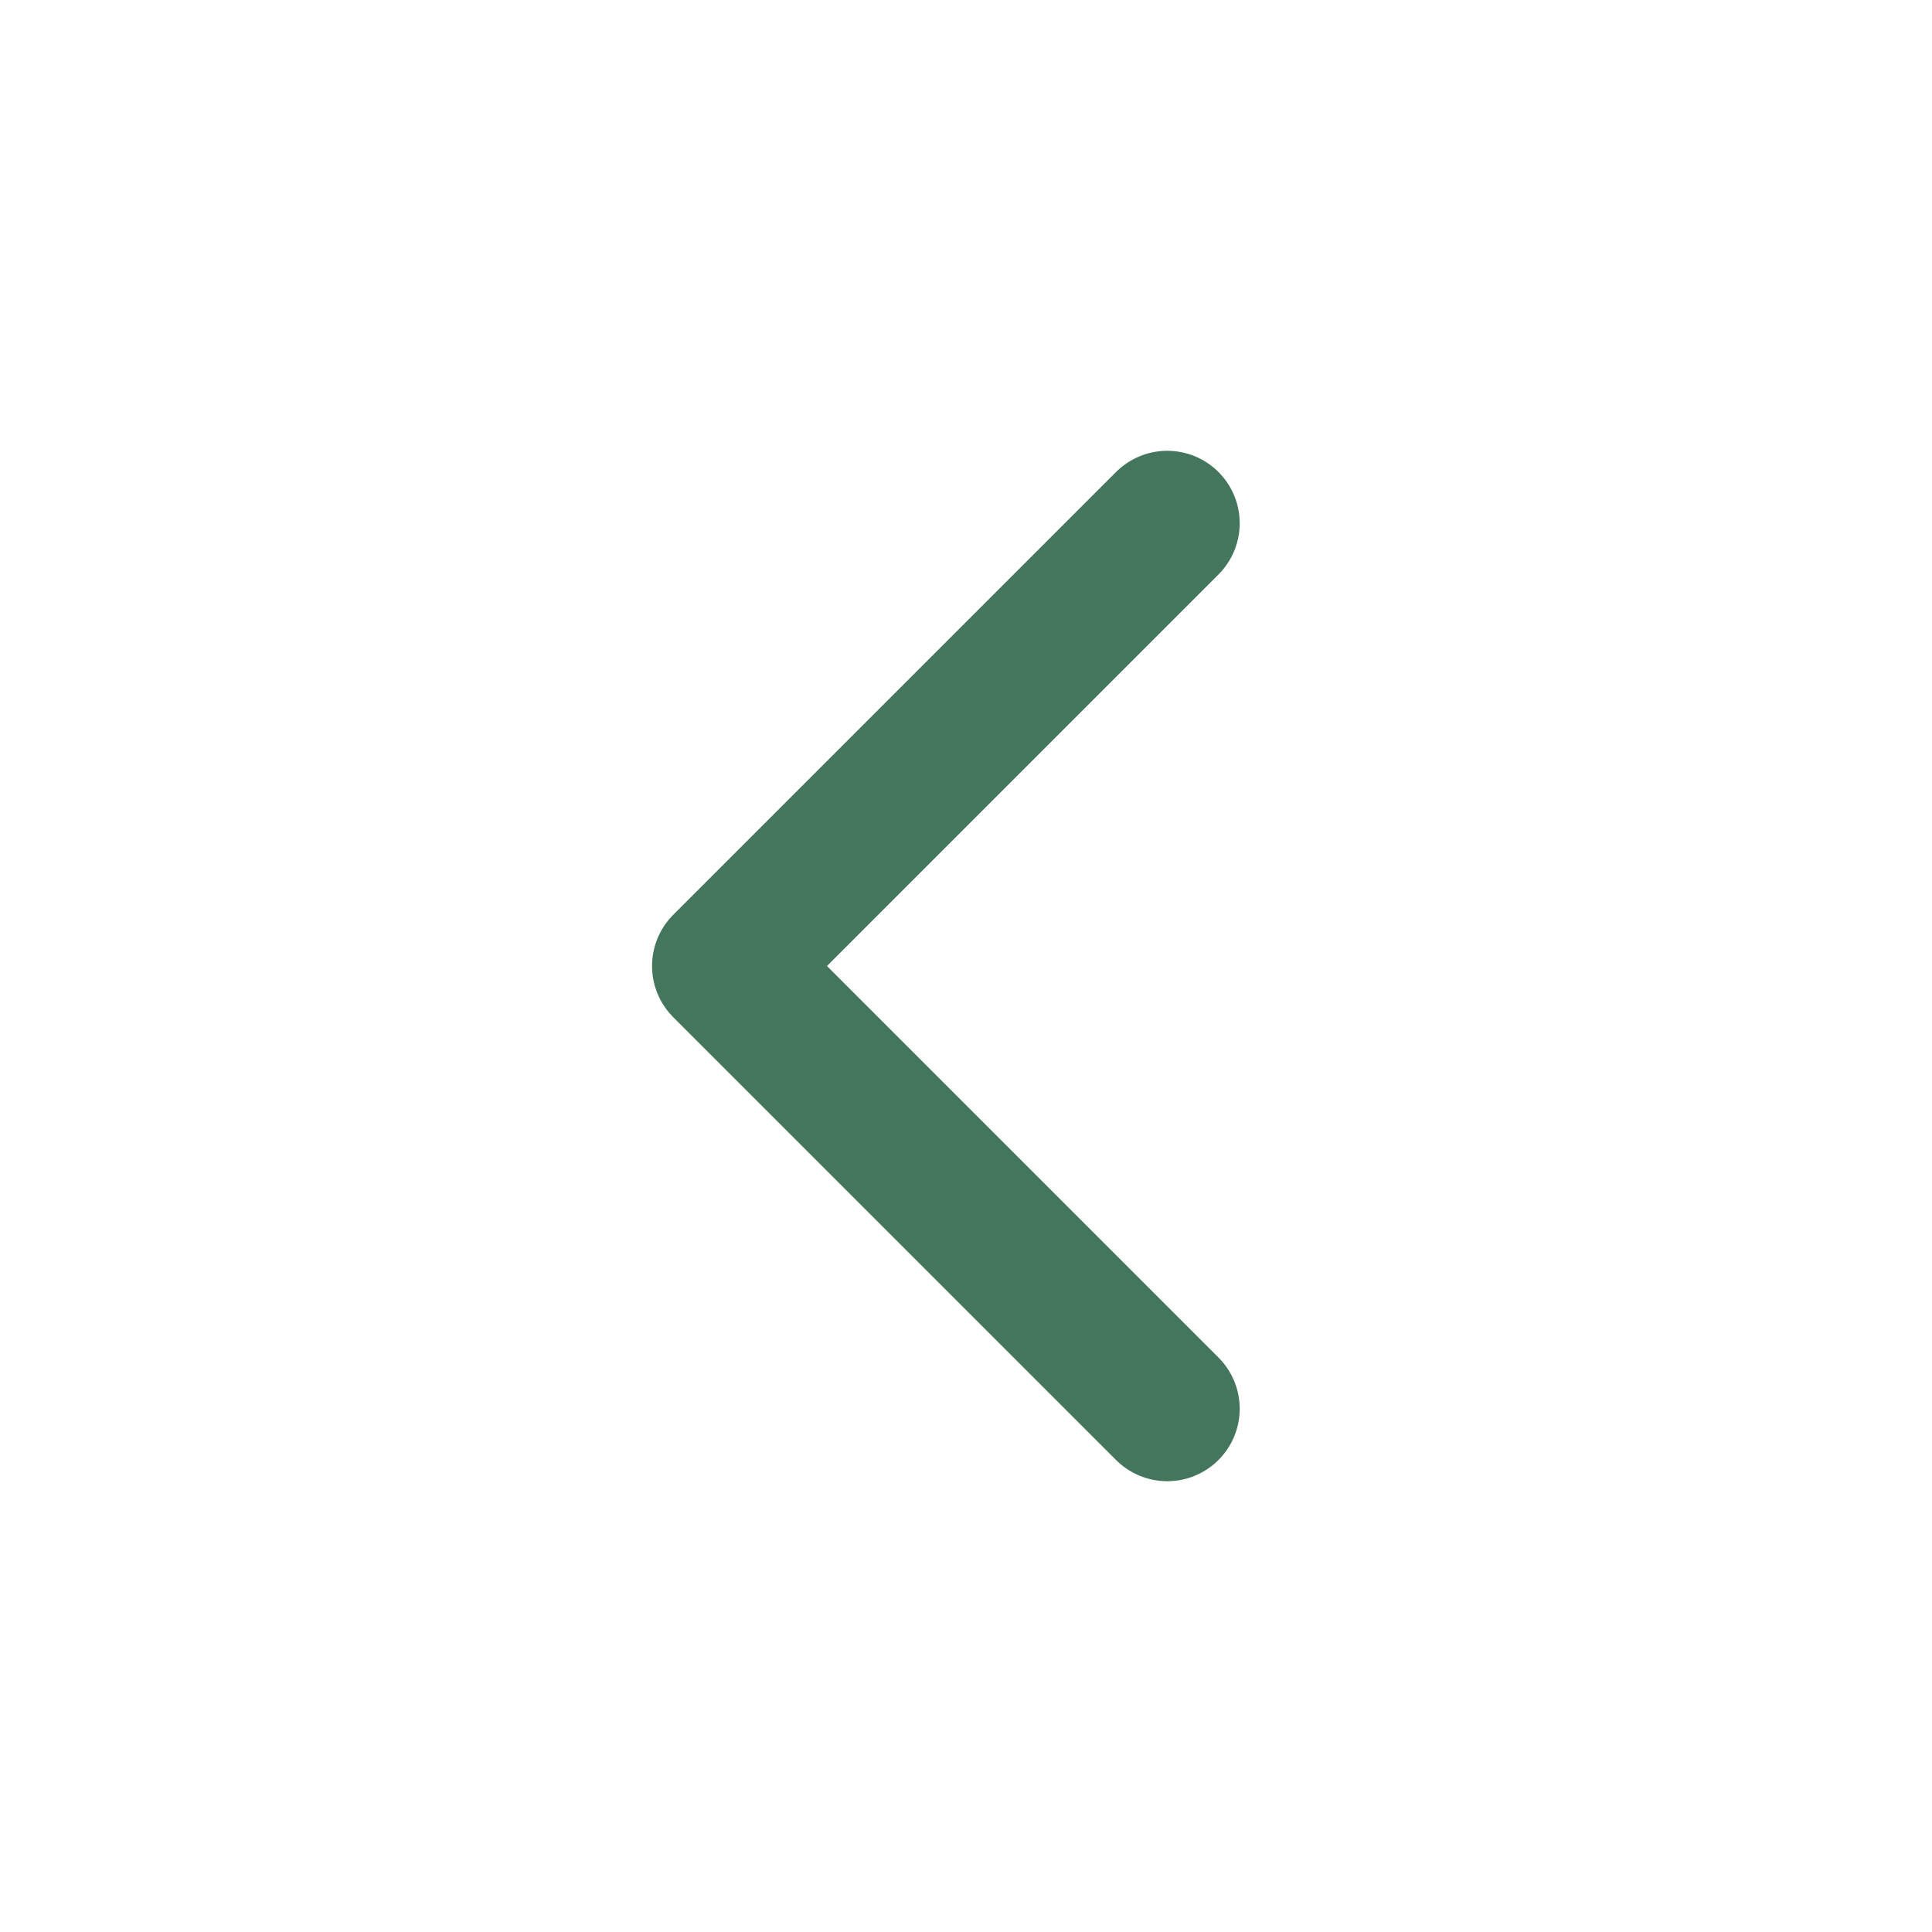
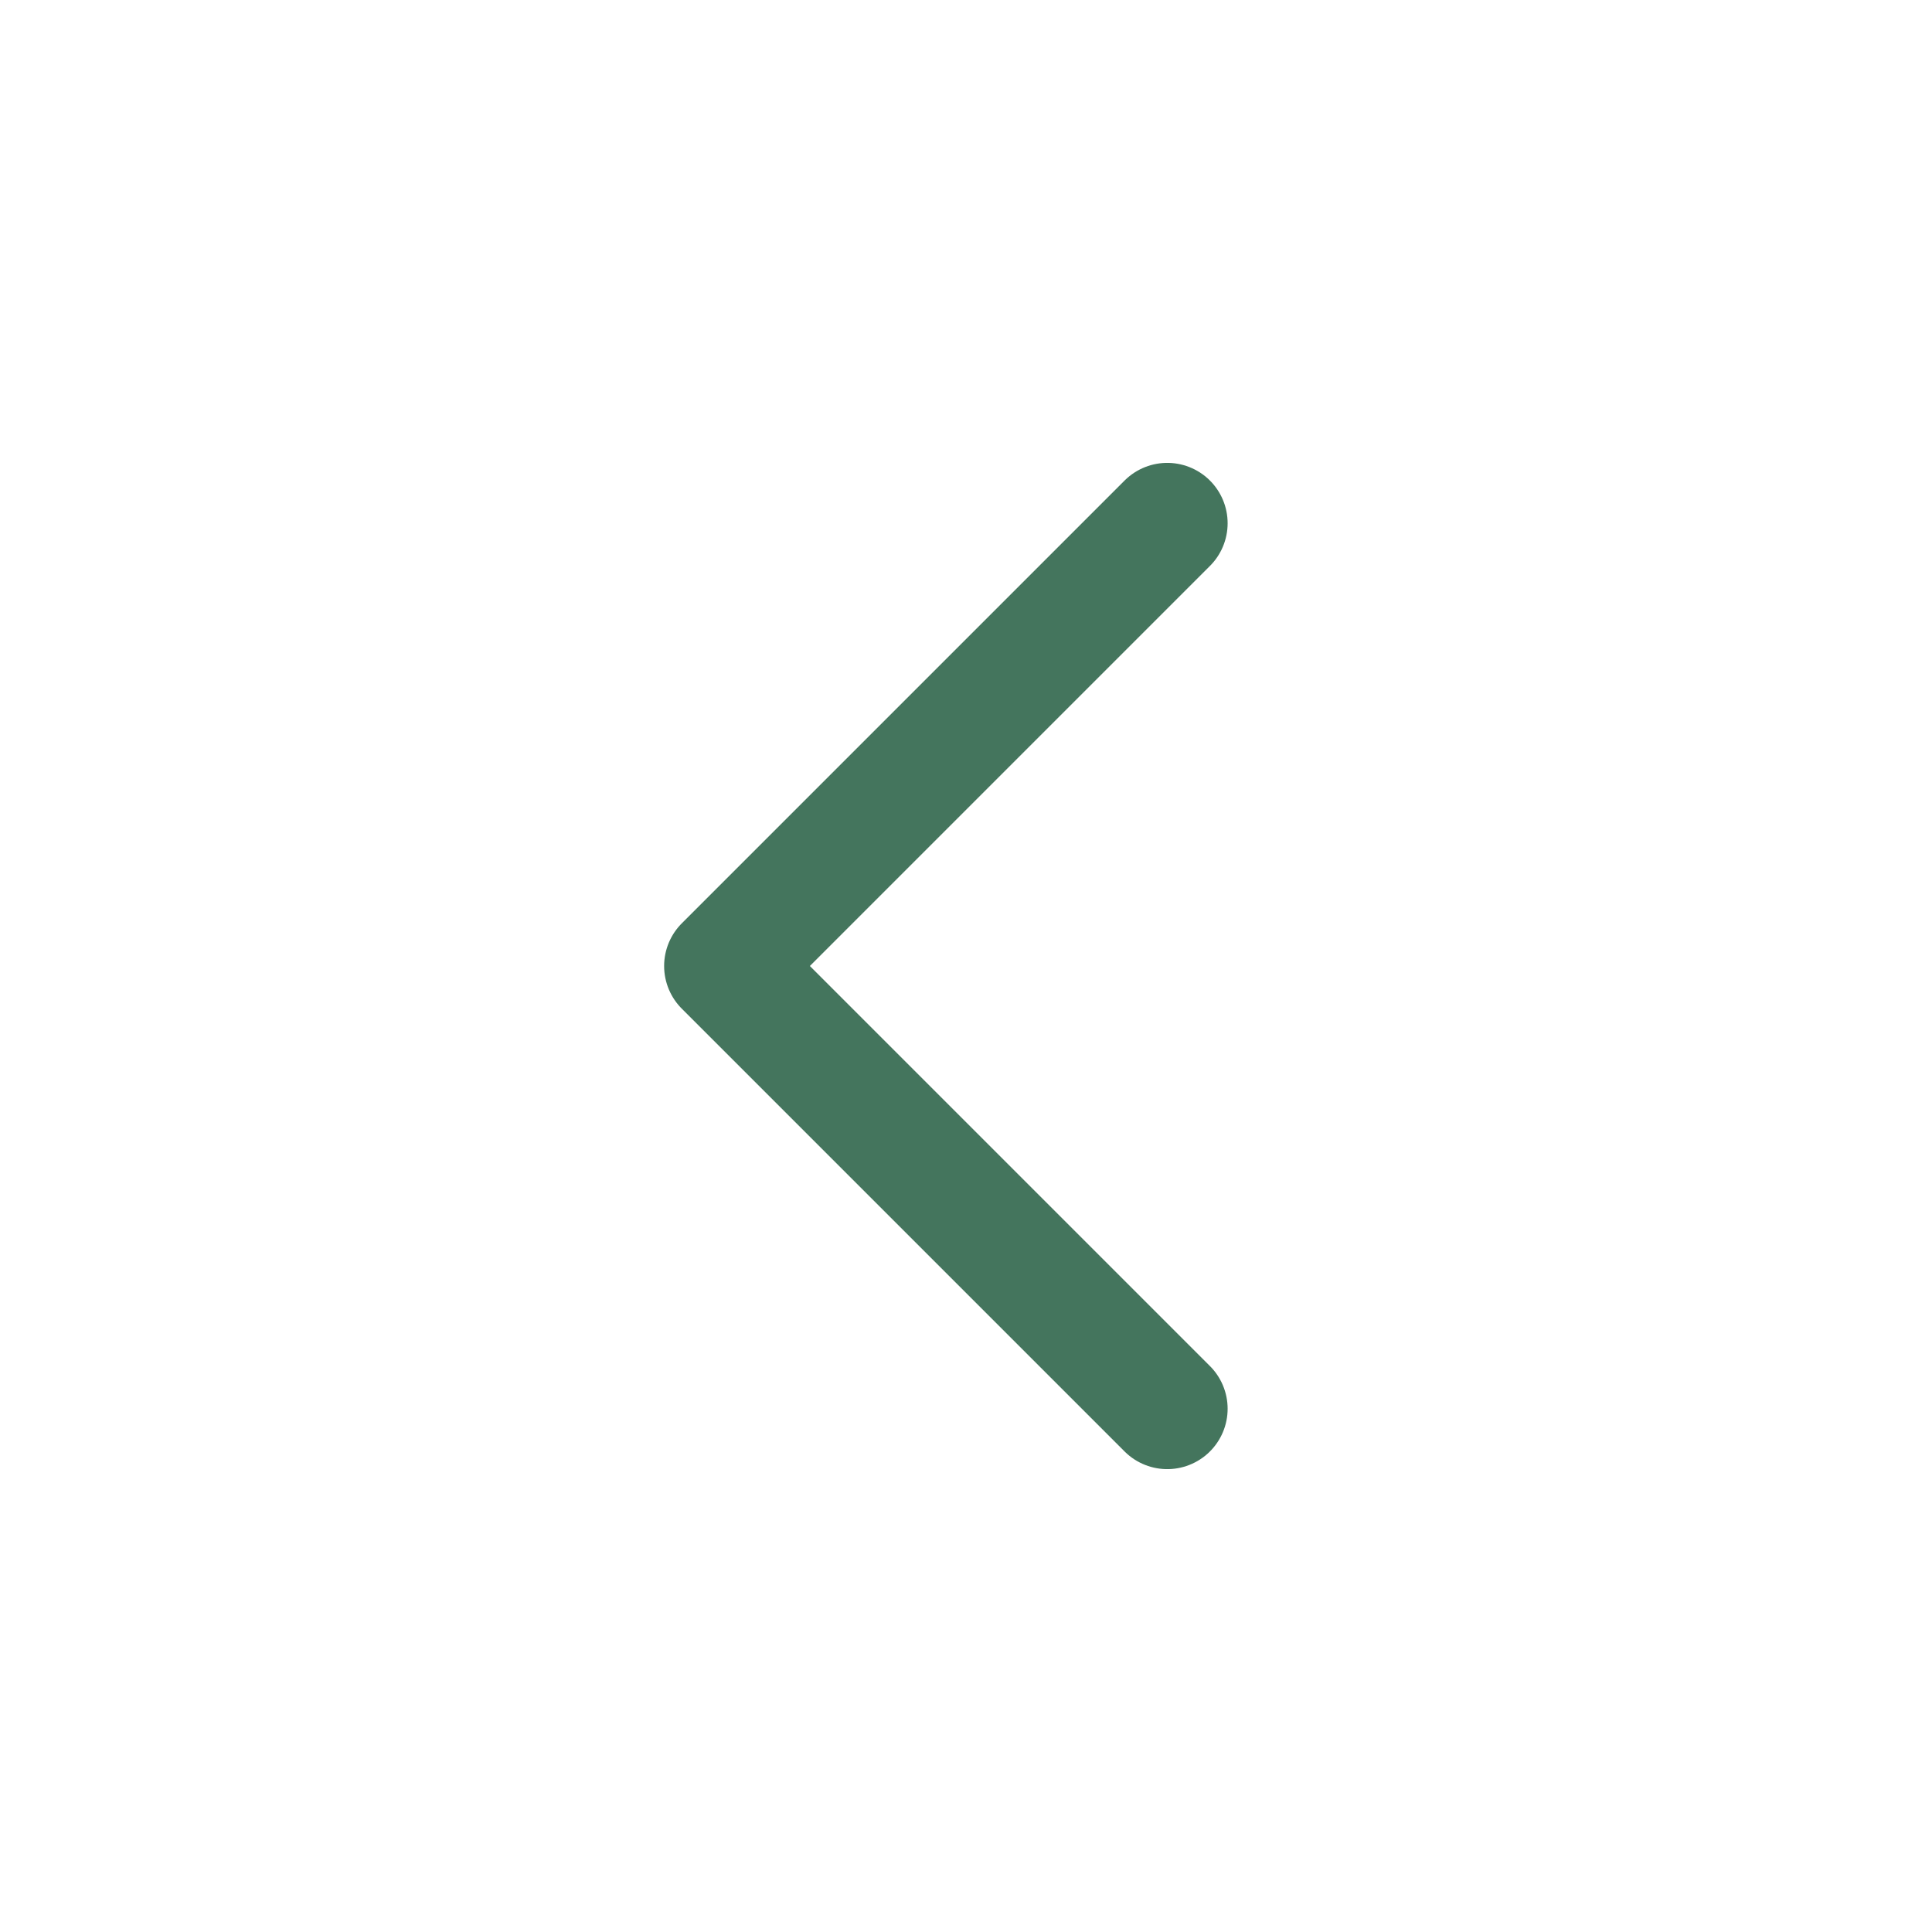
<svg xmlns="http://www.w3.org/2000/svg" viewBox="0 0 24 24" fill="none">
-   <g stroke="#44755d" stroke-width="1.8" stroke-linecap="round" stroke-linejoin="round">
+   <g stroke="#44755d" stroke-width="1.5" stroke-linecap="round" stroke-linejoin="round">
    <path d="M14.5 6.5 9 12l5.5 5.5" />
  </g>
</svg>
